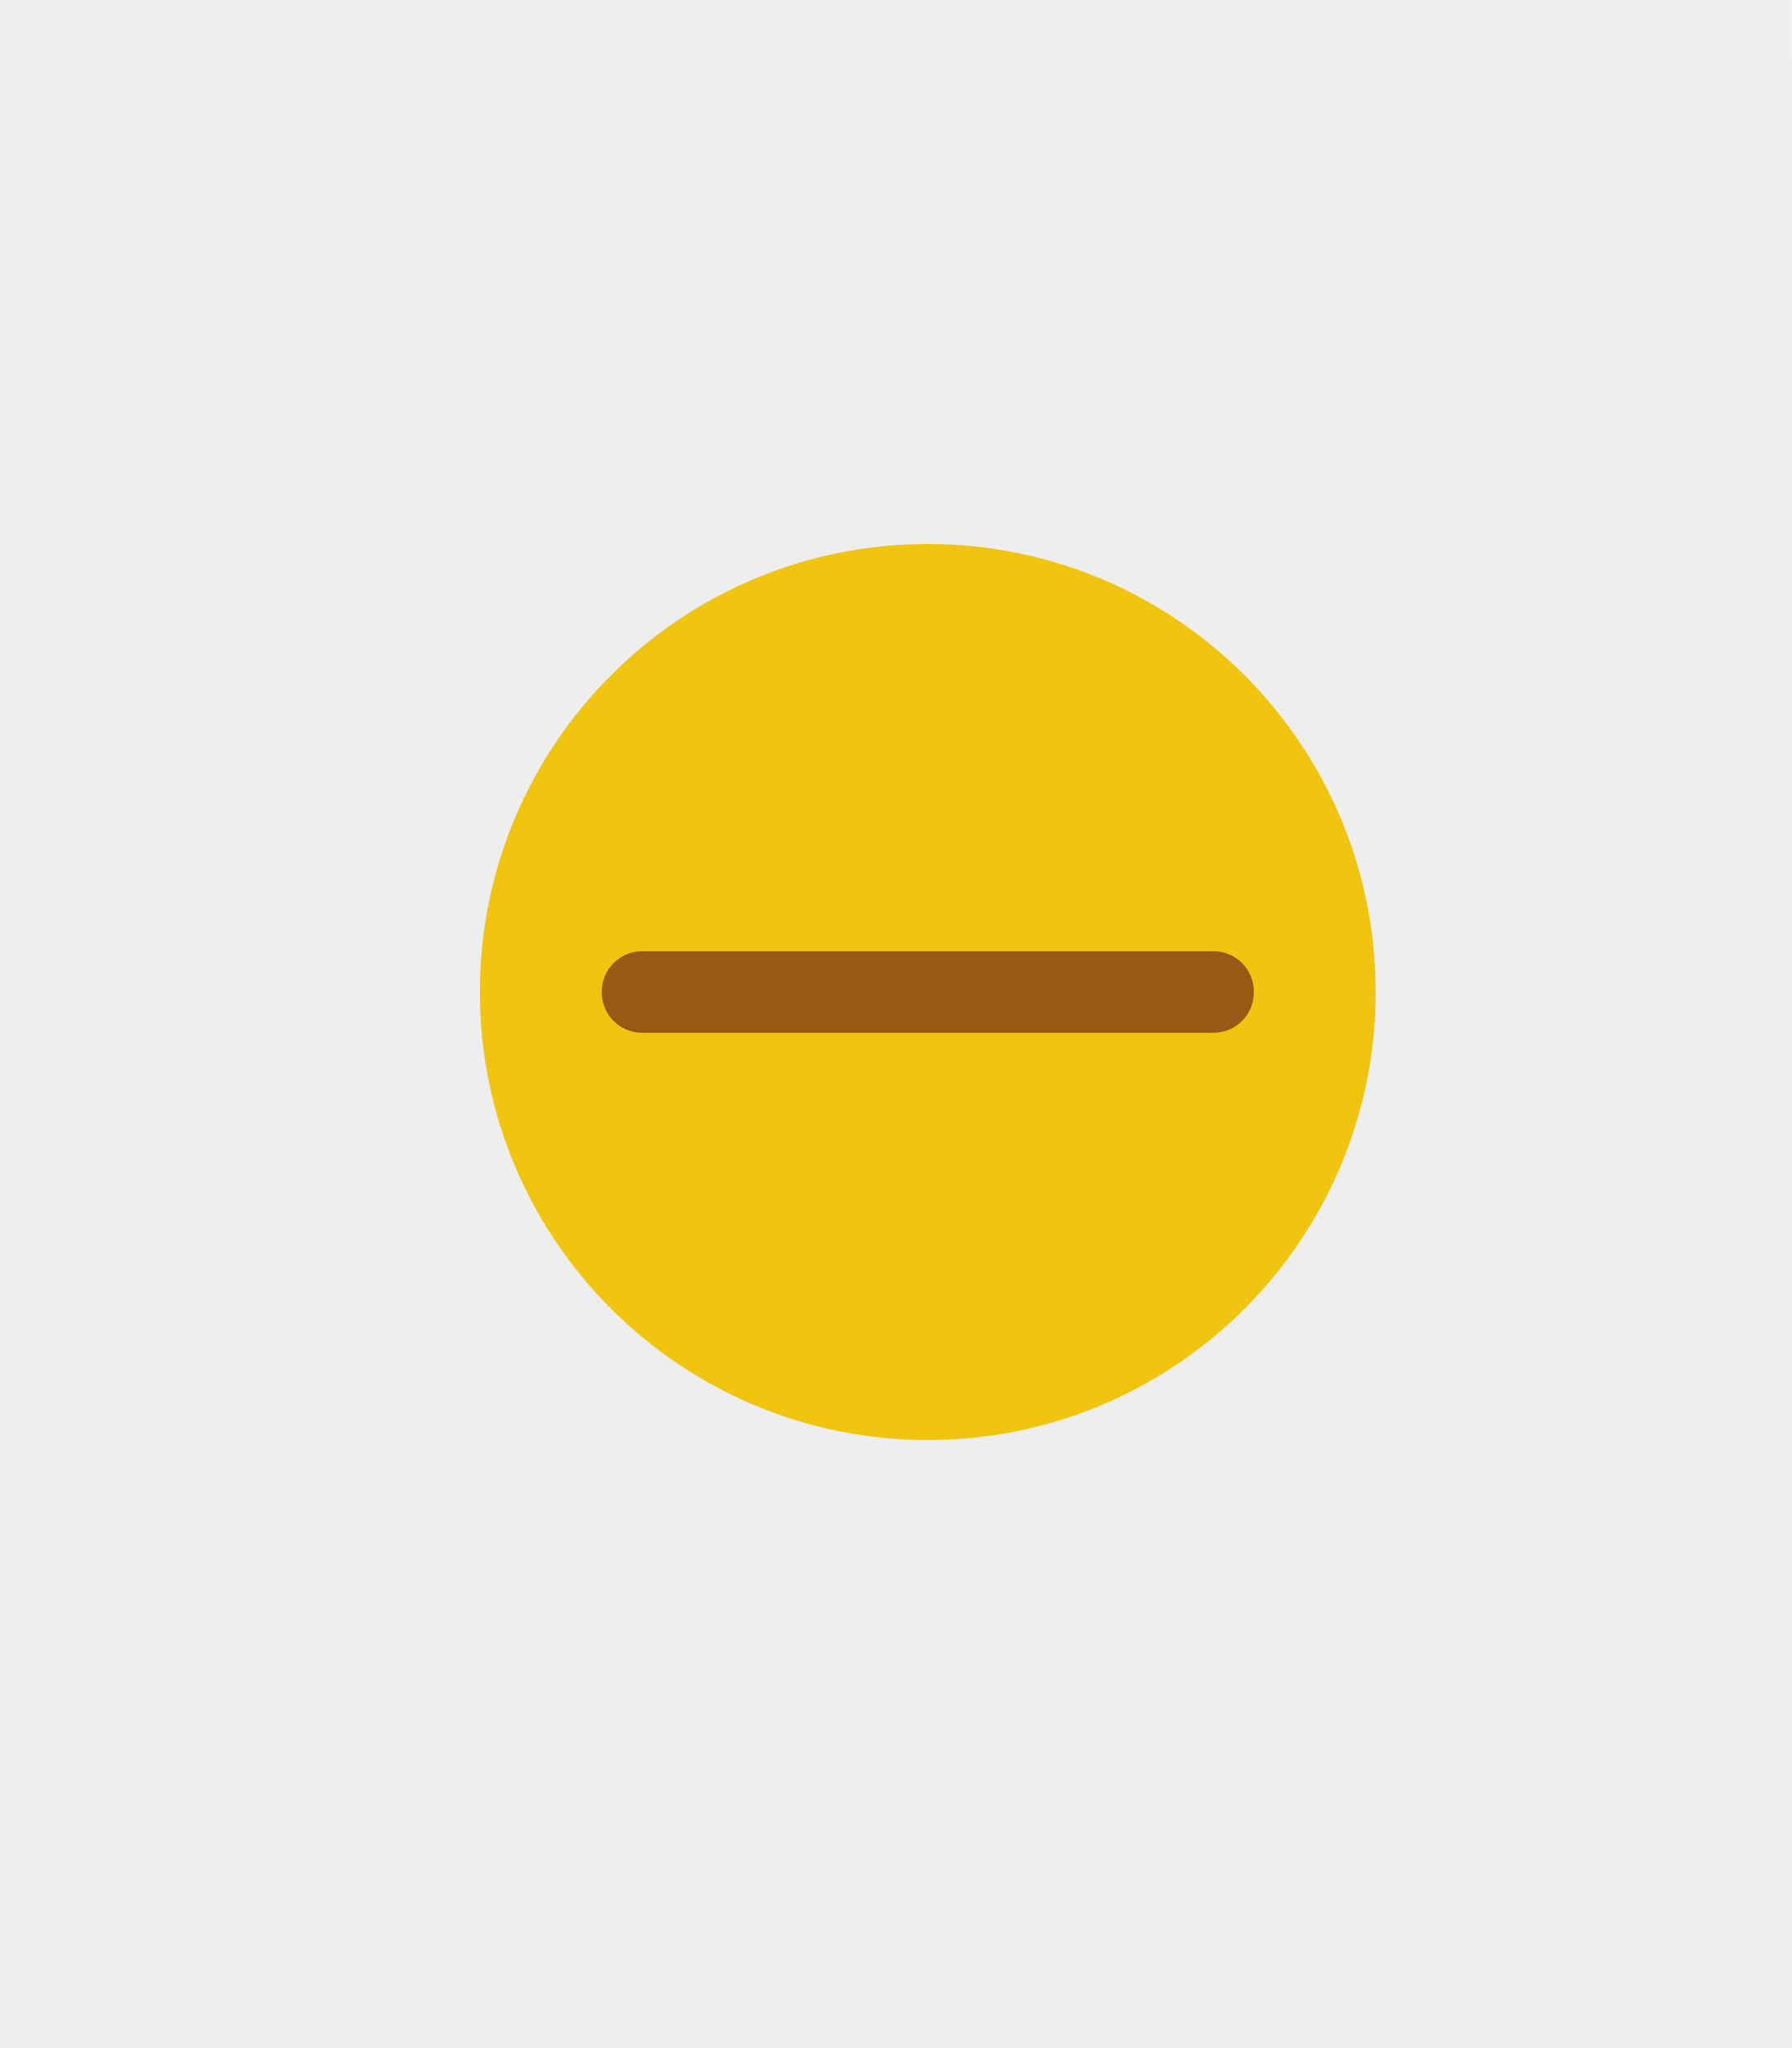
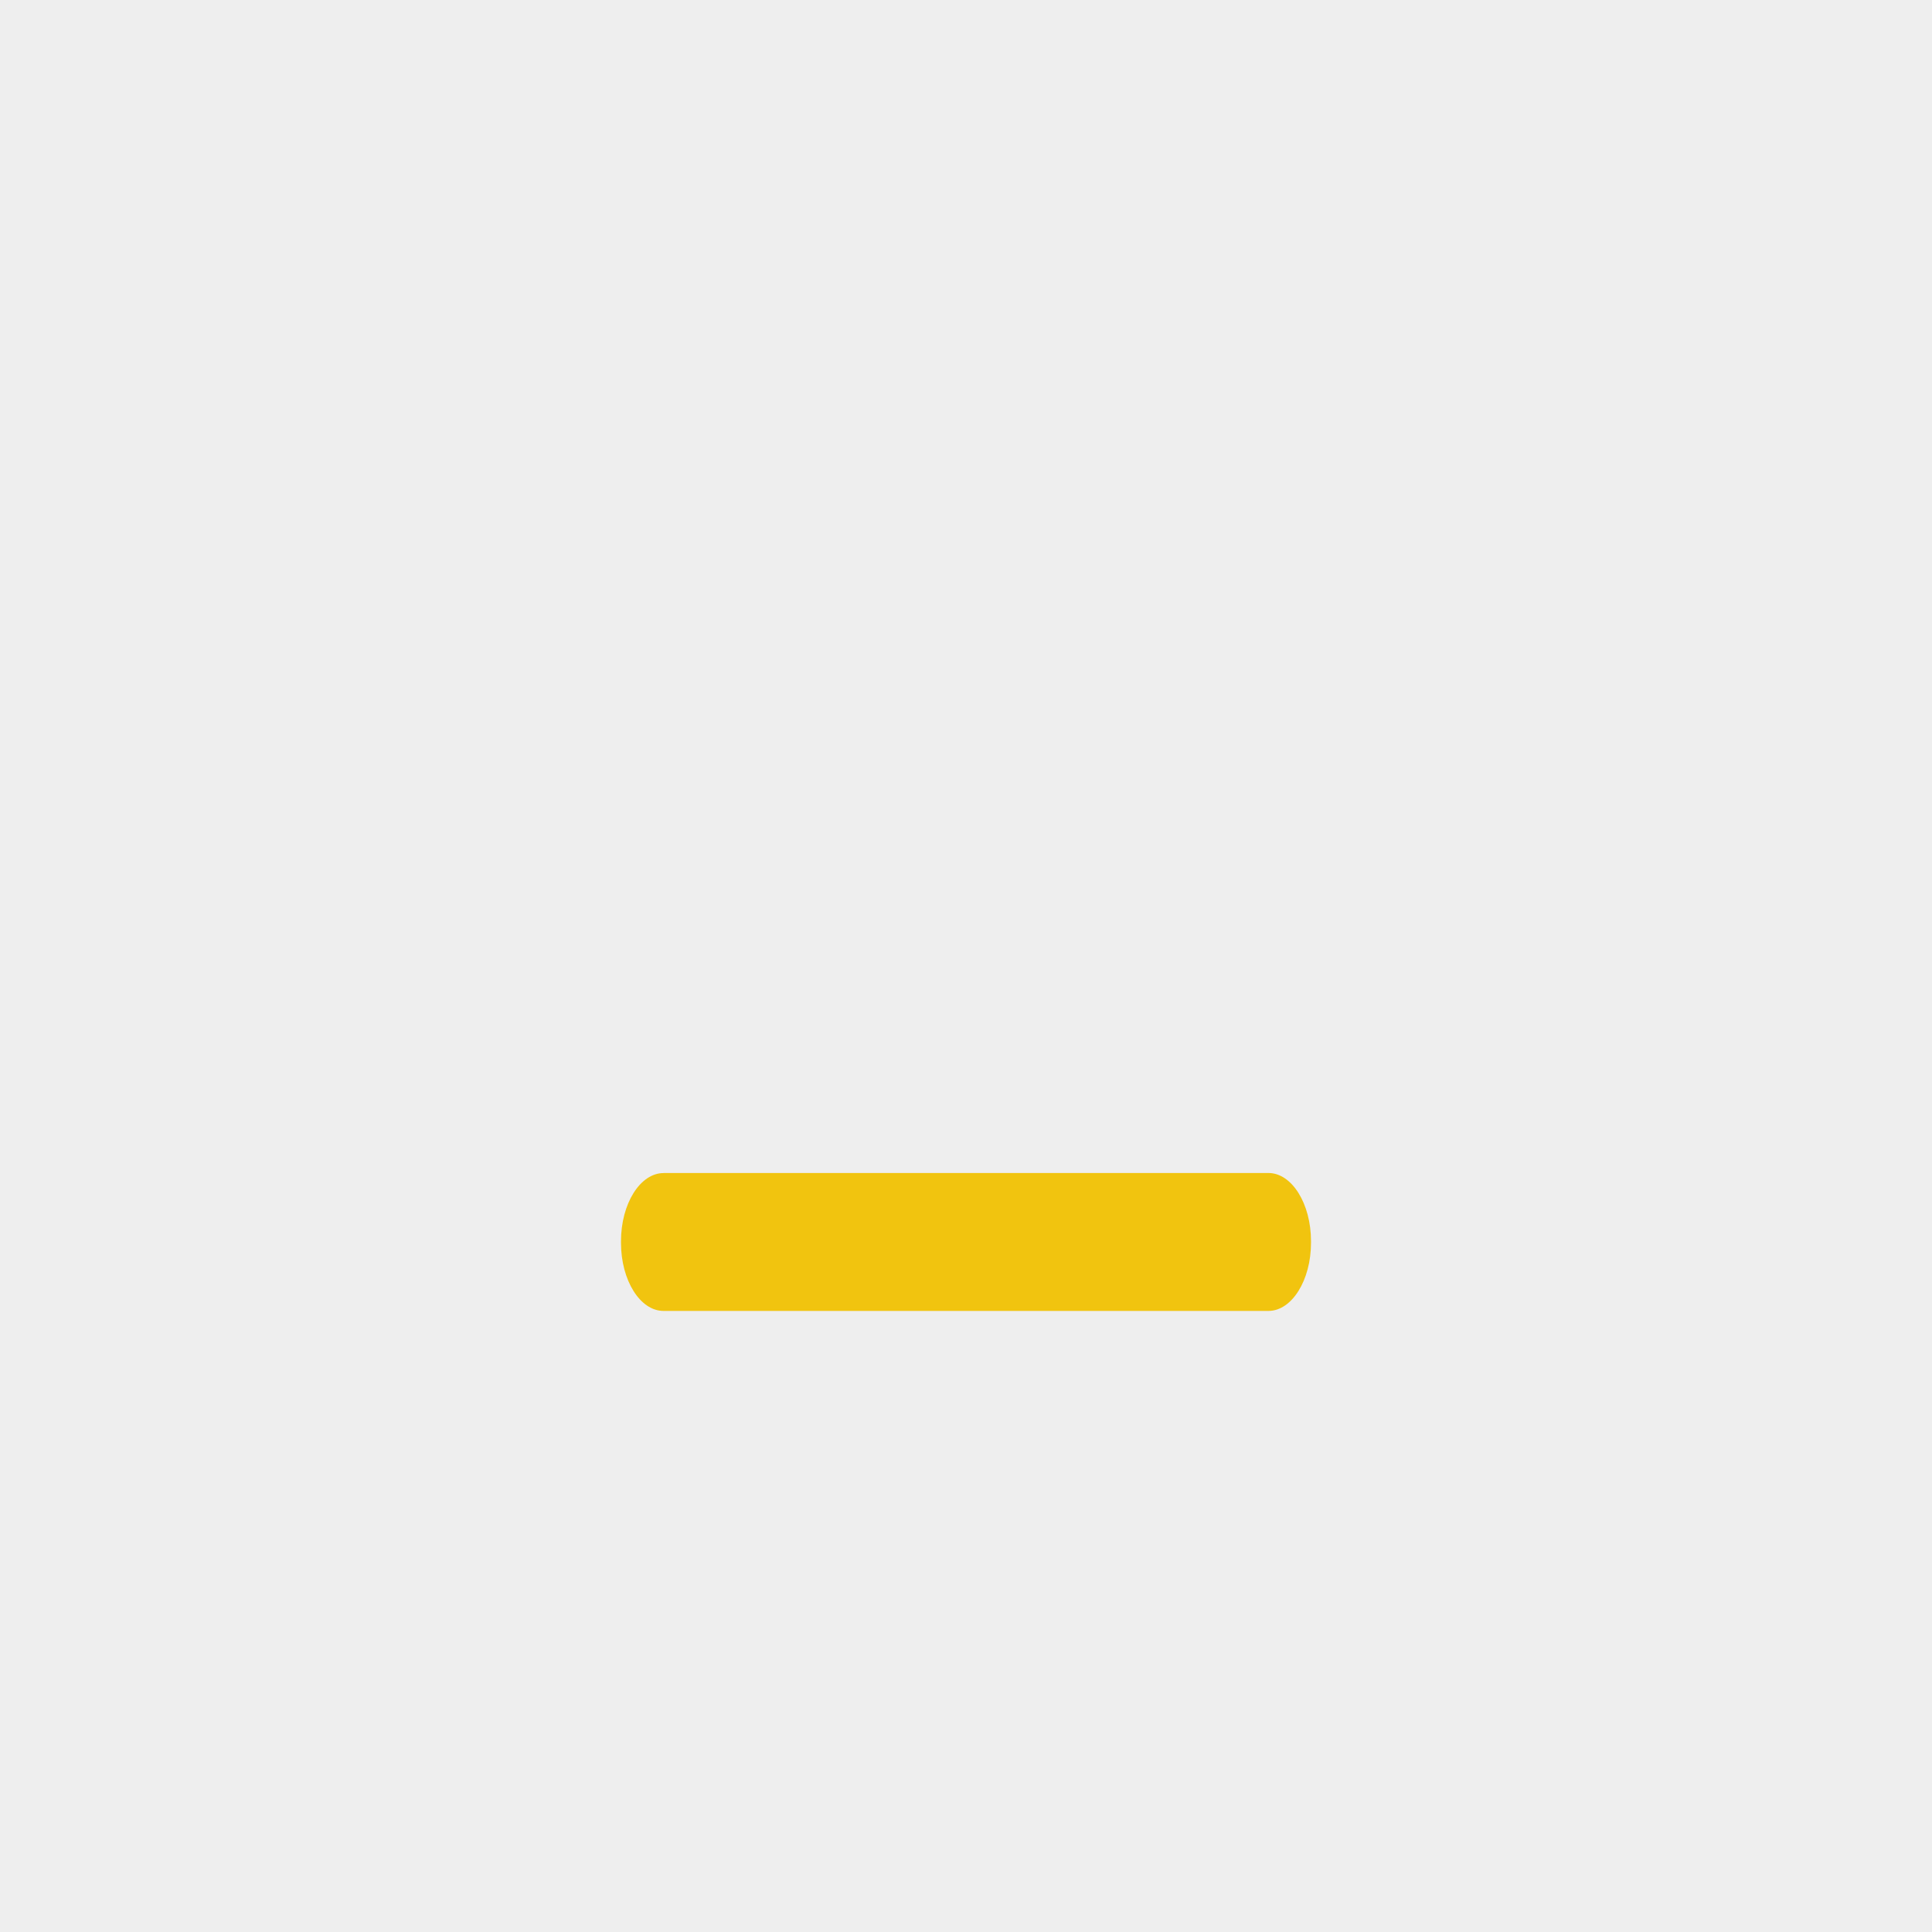
- <svg xmlns="http://www.w3.org/2000/svg" width="28" height="32" viewBox="0 0 28 32" id="svg4142" version="1.1">
+ <svg xmlns="http://www.w3.org/2000/svg" width="28" height="28" viewBox="0 0 28 28" id="svg4142" version="1.1">
  <defs id="defs4144" />
-   <g id="layer1" transform="translate(0,-1020.362)">
-     <rect style="opacity:1;fill:#eeeeee;fill-opacity:1;fill-rule:evenodd;stroke:none;stroke-width:2.745;stroke-linecap:butt;stroke-linejoin:miter;stroke-miterlimit:4;stroke-dasharray:none;stroke-dashoffset:478.437;stroke-opacity:1" id="rect4741" width="28" height="32" x="0" y="1020.362" />
+   <g id="layer1" transform="translate(0,-1024.362)">
+     <rect style="opacity:1;fill:#eeeeee;fill-opacity:1;fill-rule:evenodd;stroke:none;stroke-width:2.568;stroke-linecap:butt;stroke-linejoin:miter;stroke-miterlimit:4;stroke-dasharray:none;stroke-dashoffset:478.437;stroke-opacity:1" id="rect4741" width="28" height="28" x="0" y="1024.362" />
+     <circle style="fill:#eceff1;fill-opacity:0.1;stroke:none;stroke-width:0.5;stroke-linejoin:miter;stroke-miterlimit:4;stroke-dasharray:none;stroke-opacity:1" id="path2994" cx="1036.362" cy="13" r="12" transform="rotate(90)" />
    <rect style="opacity:1;fill:#ffffff;fill-opacity:0.07;fill-rule:evenodd;stroke:none;stroke-width:2.745;stroke-linecap:butt;stroke-linejoin:miter;stroke-miterlimit:4;stroke-dasharray:none;stroke-dashoffset:478.437;stroke-opacity:1" id="rect4959" width="28" height="1" x="0" y="1020.362" />
-     <path id="path4419" style="fill:#f1c40f;fill-opacity:1;fill-rule:evenodd;stroke:none;stroke-width:0.128" d="m 14.5,1042.862 c 3.866,0 7,-3.134 7,-7 0,-3.866 -3.134,-7 -7,-7 -3.866,0 -7,3.134 -7,7 0,3.866 3.134,7 7,7" />
-     <path id="path4421" style="fill:#975914;fill-opacity:1;fill-rule:evenodd;stroke:none;stroke-width:0.128" d="m 10.034,1035.225 h 8.933 c 0.346,0 0.629,0.283 0.629,0.629 v 0.016 c 0,0.346 -0.283,0.629 -0.629,0.629 h -8.933 c -0.346,0 -0.629,-0.283 -0.629,-0.629 v -0.016 c 0,-0.346 0.283,-0.629 0.629,-0.629" />
+     <path id="path4421" style="fill:#f1c40f;fill-opacity:1;fill-rule:evenodd;stroke:none;stroke-width:0.172;paint-order:markers fill stroke" d="m 9.617,1041.362 h 8.766 c 0.339,0 0.617,0.444 0.617,0.987 v 0.025 c 0,0.543 -0.278,0.987 -0.617,0.987 H 9.617 C 9.278,1043.362 9,1042.918 9,1042.375 v -0.025 c 0,-0.543 0.278,-0.987 0.617,-0.987" />
  </g>
</svg>
